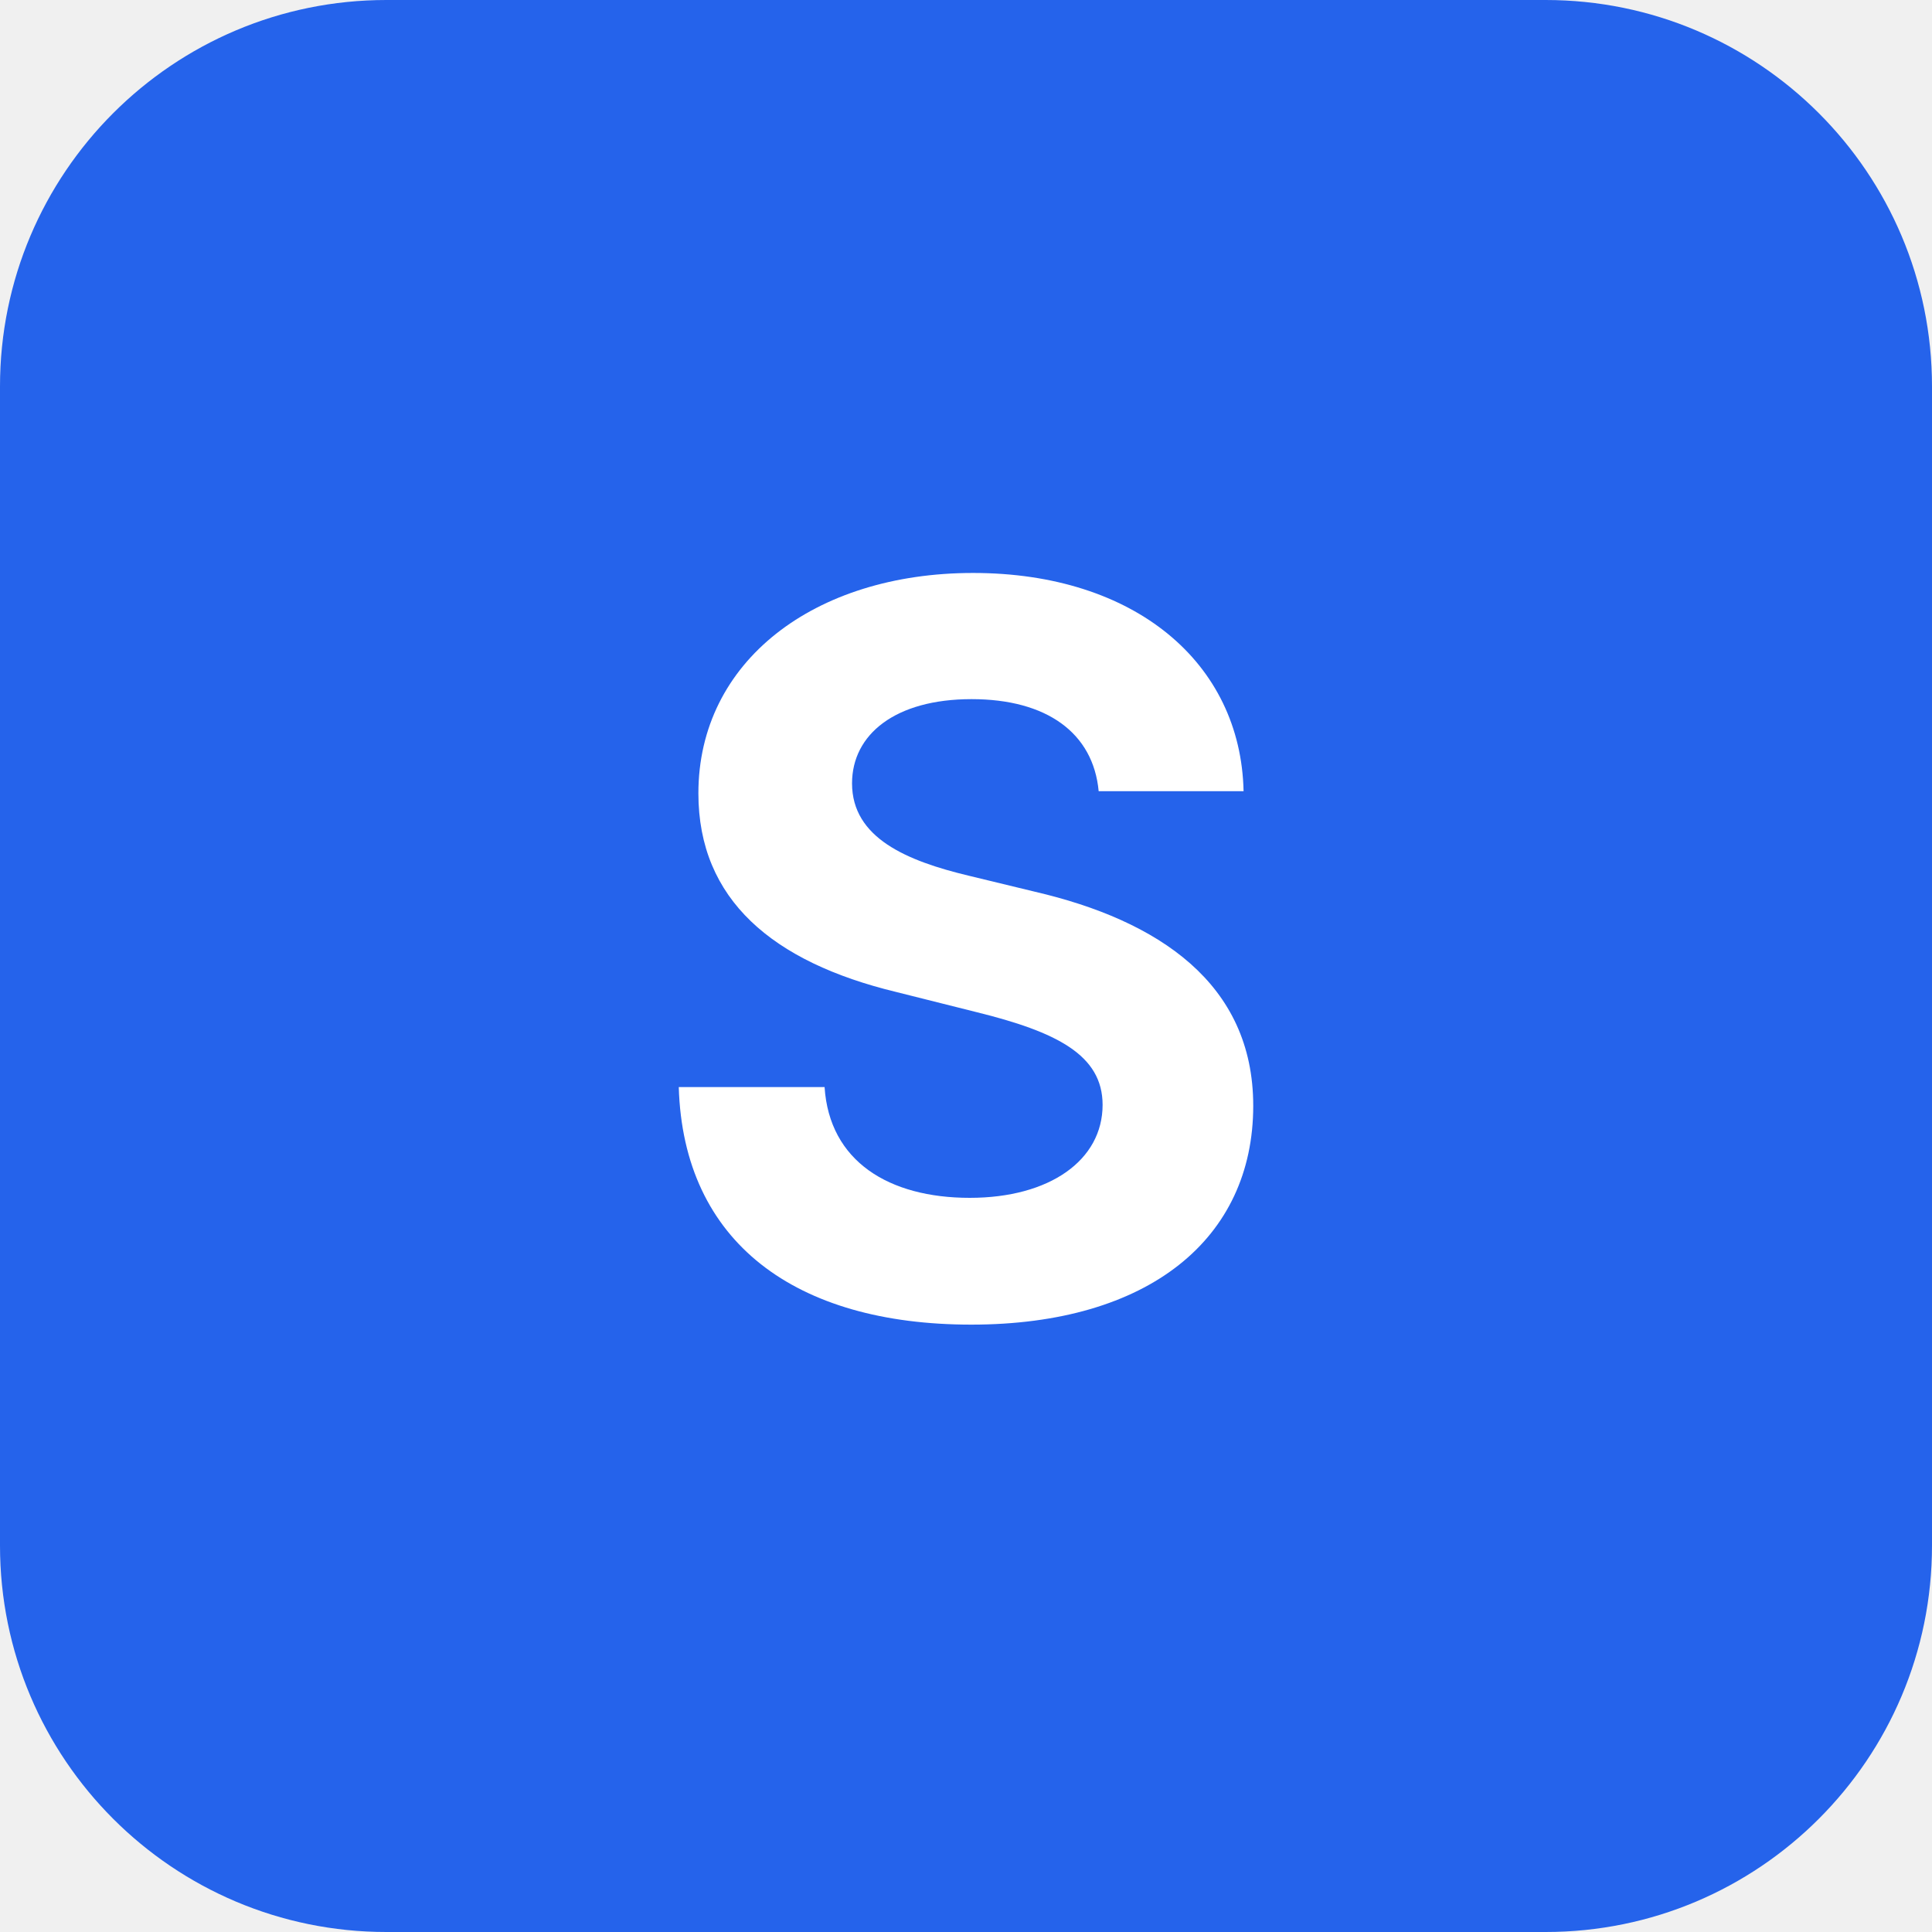
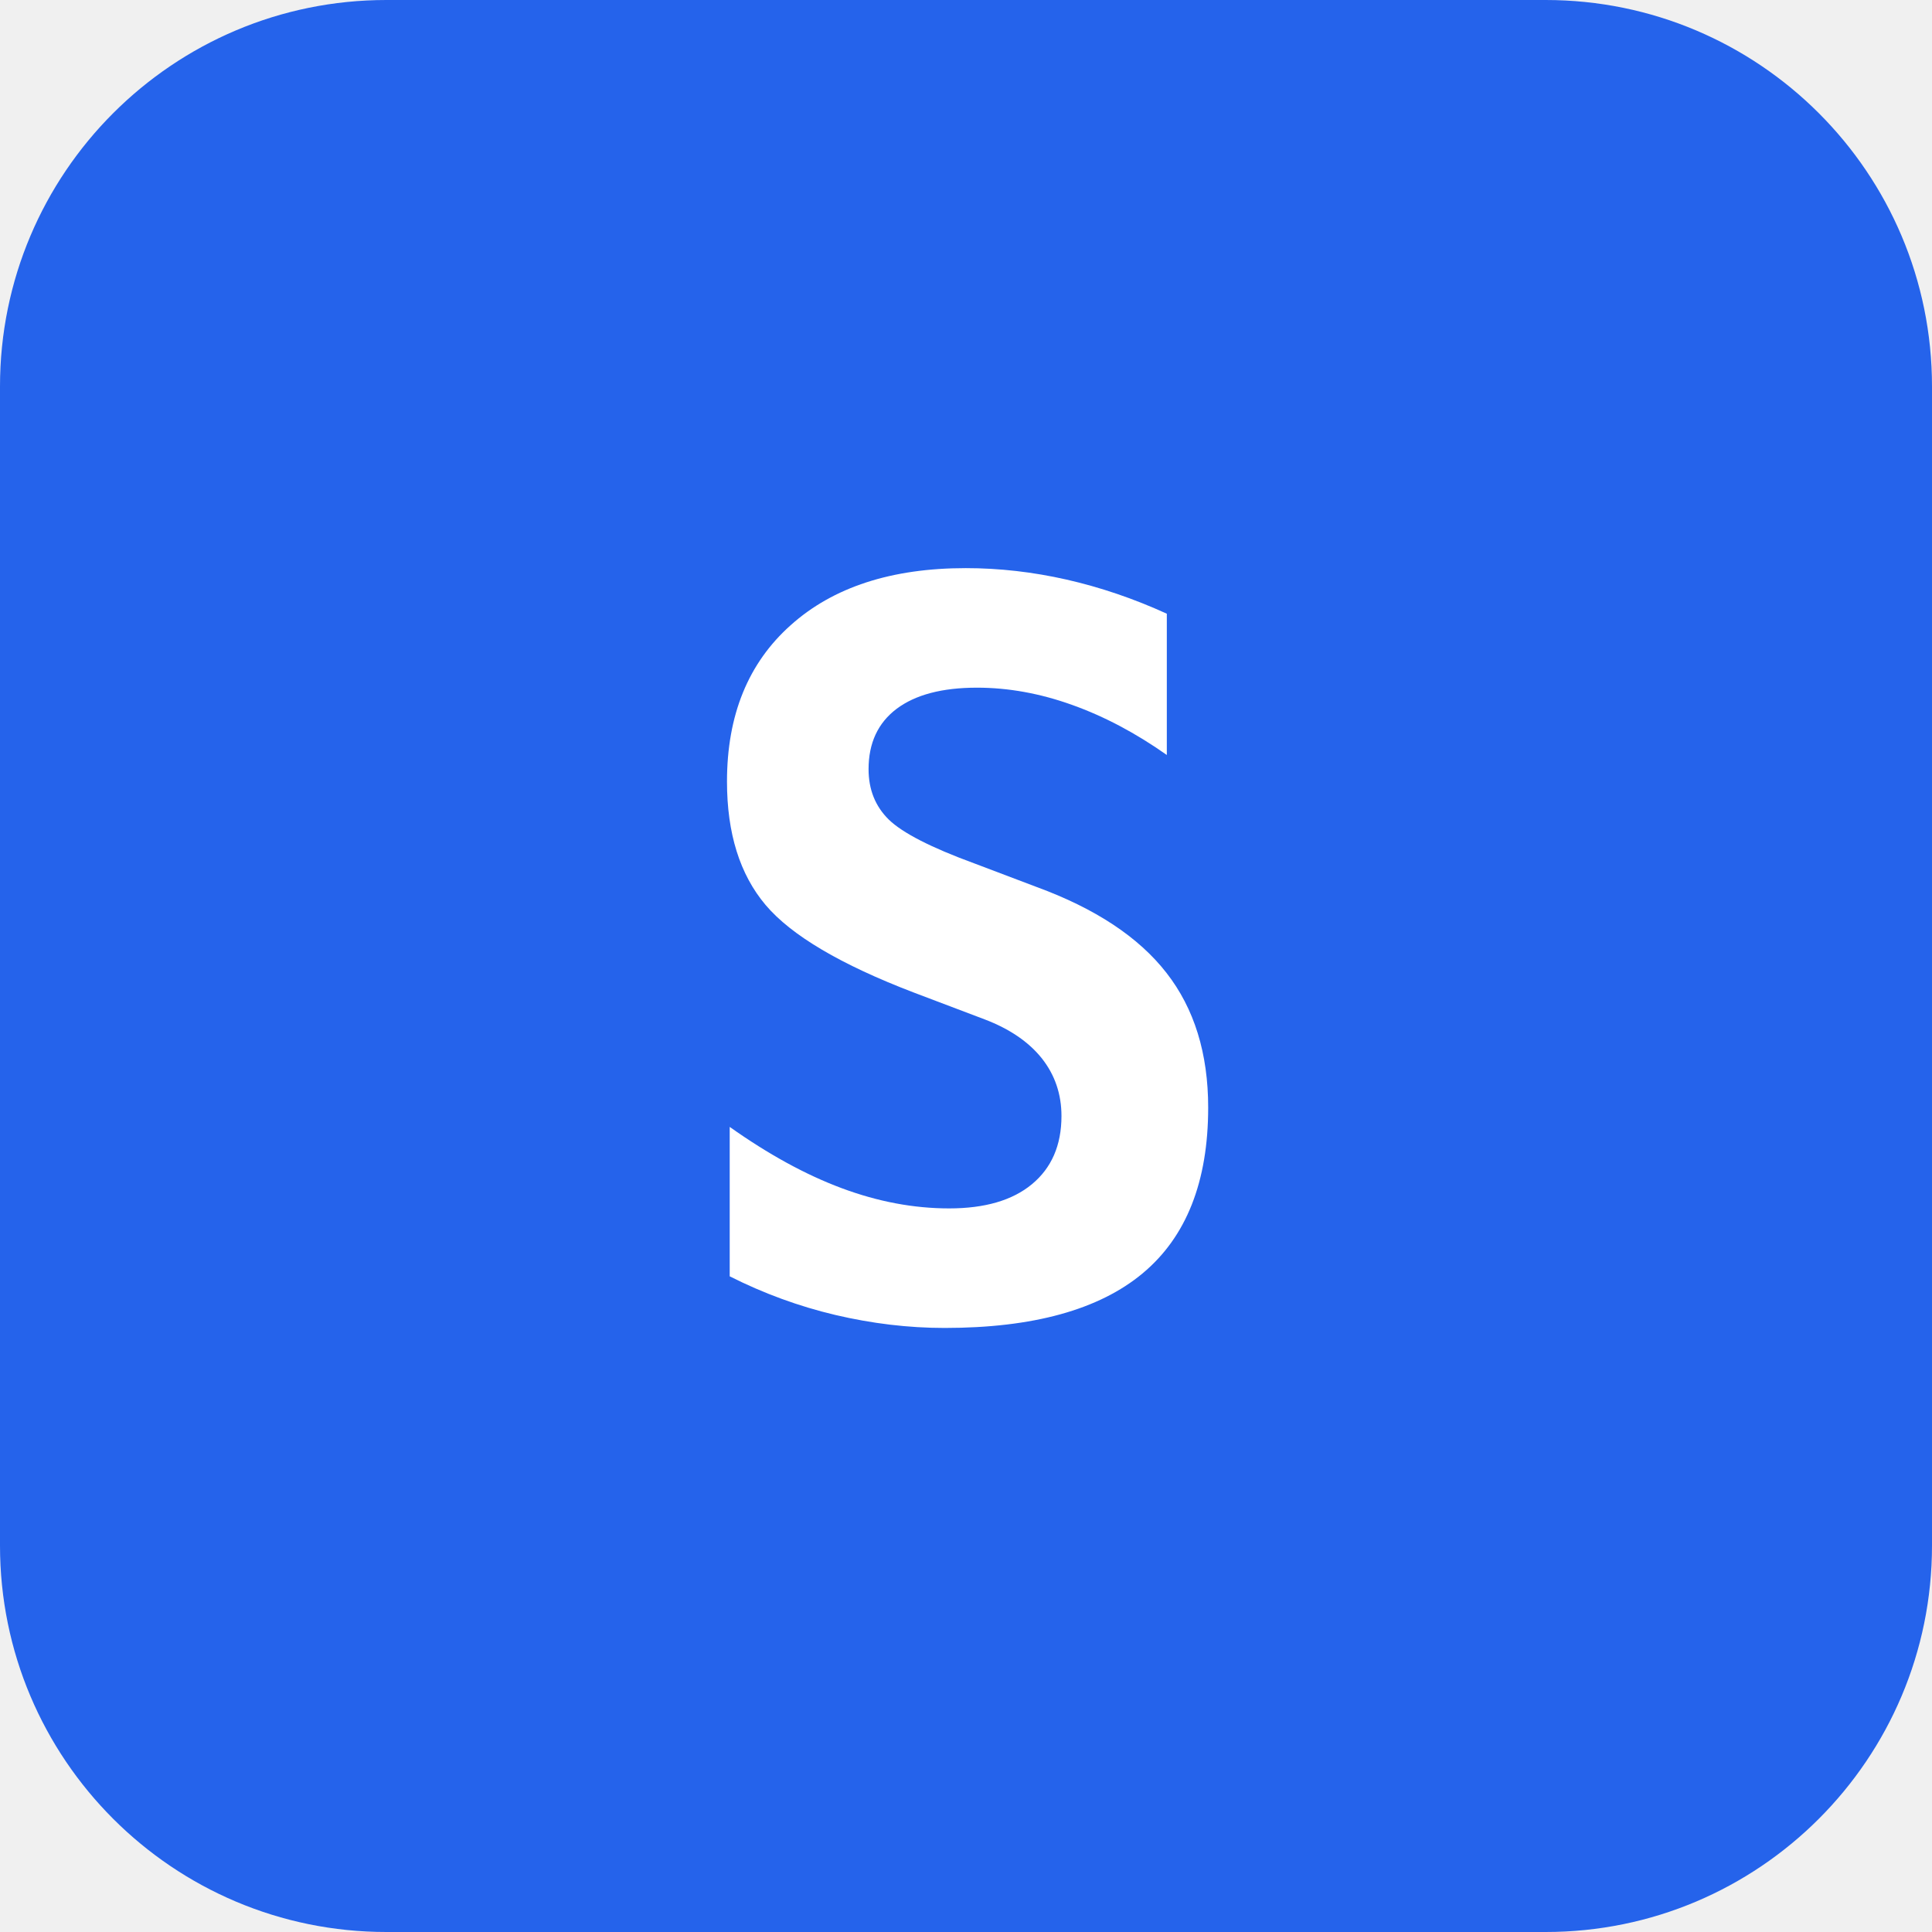
<svg xmlns="http://www.w3.org/2000/svg" viewBox="0 0 100 100">
  <rect width="100" height="100" rx="20" fill="#2563eb" />
-   <text x="50" y="68" font-size="52" text-anchor="middle" fill="white" font-family="system-ui, -apple-system, sans-serif" font-weight="bold">S</text>
+   <text x="50" y="68" font-size="52" text-anchor="middle" fill="white" font-family="'JetBrains Mono', 'Menlo', 'Monaco', 'Consolas', 'monospace'" font-weight="bold">S</text>
</svg>
